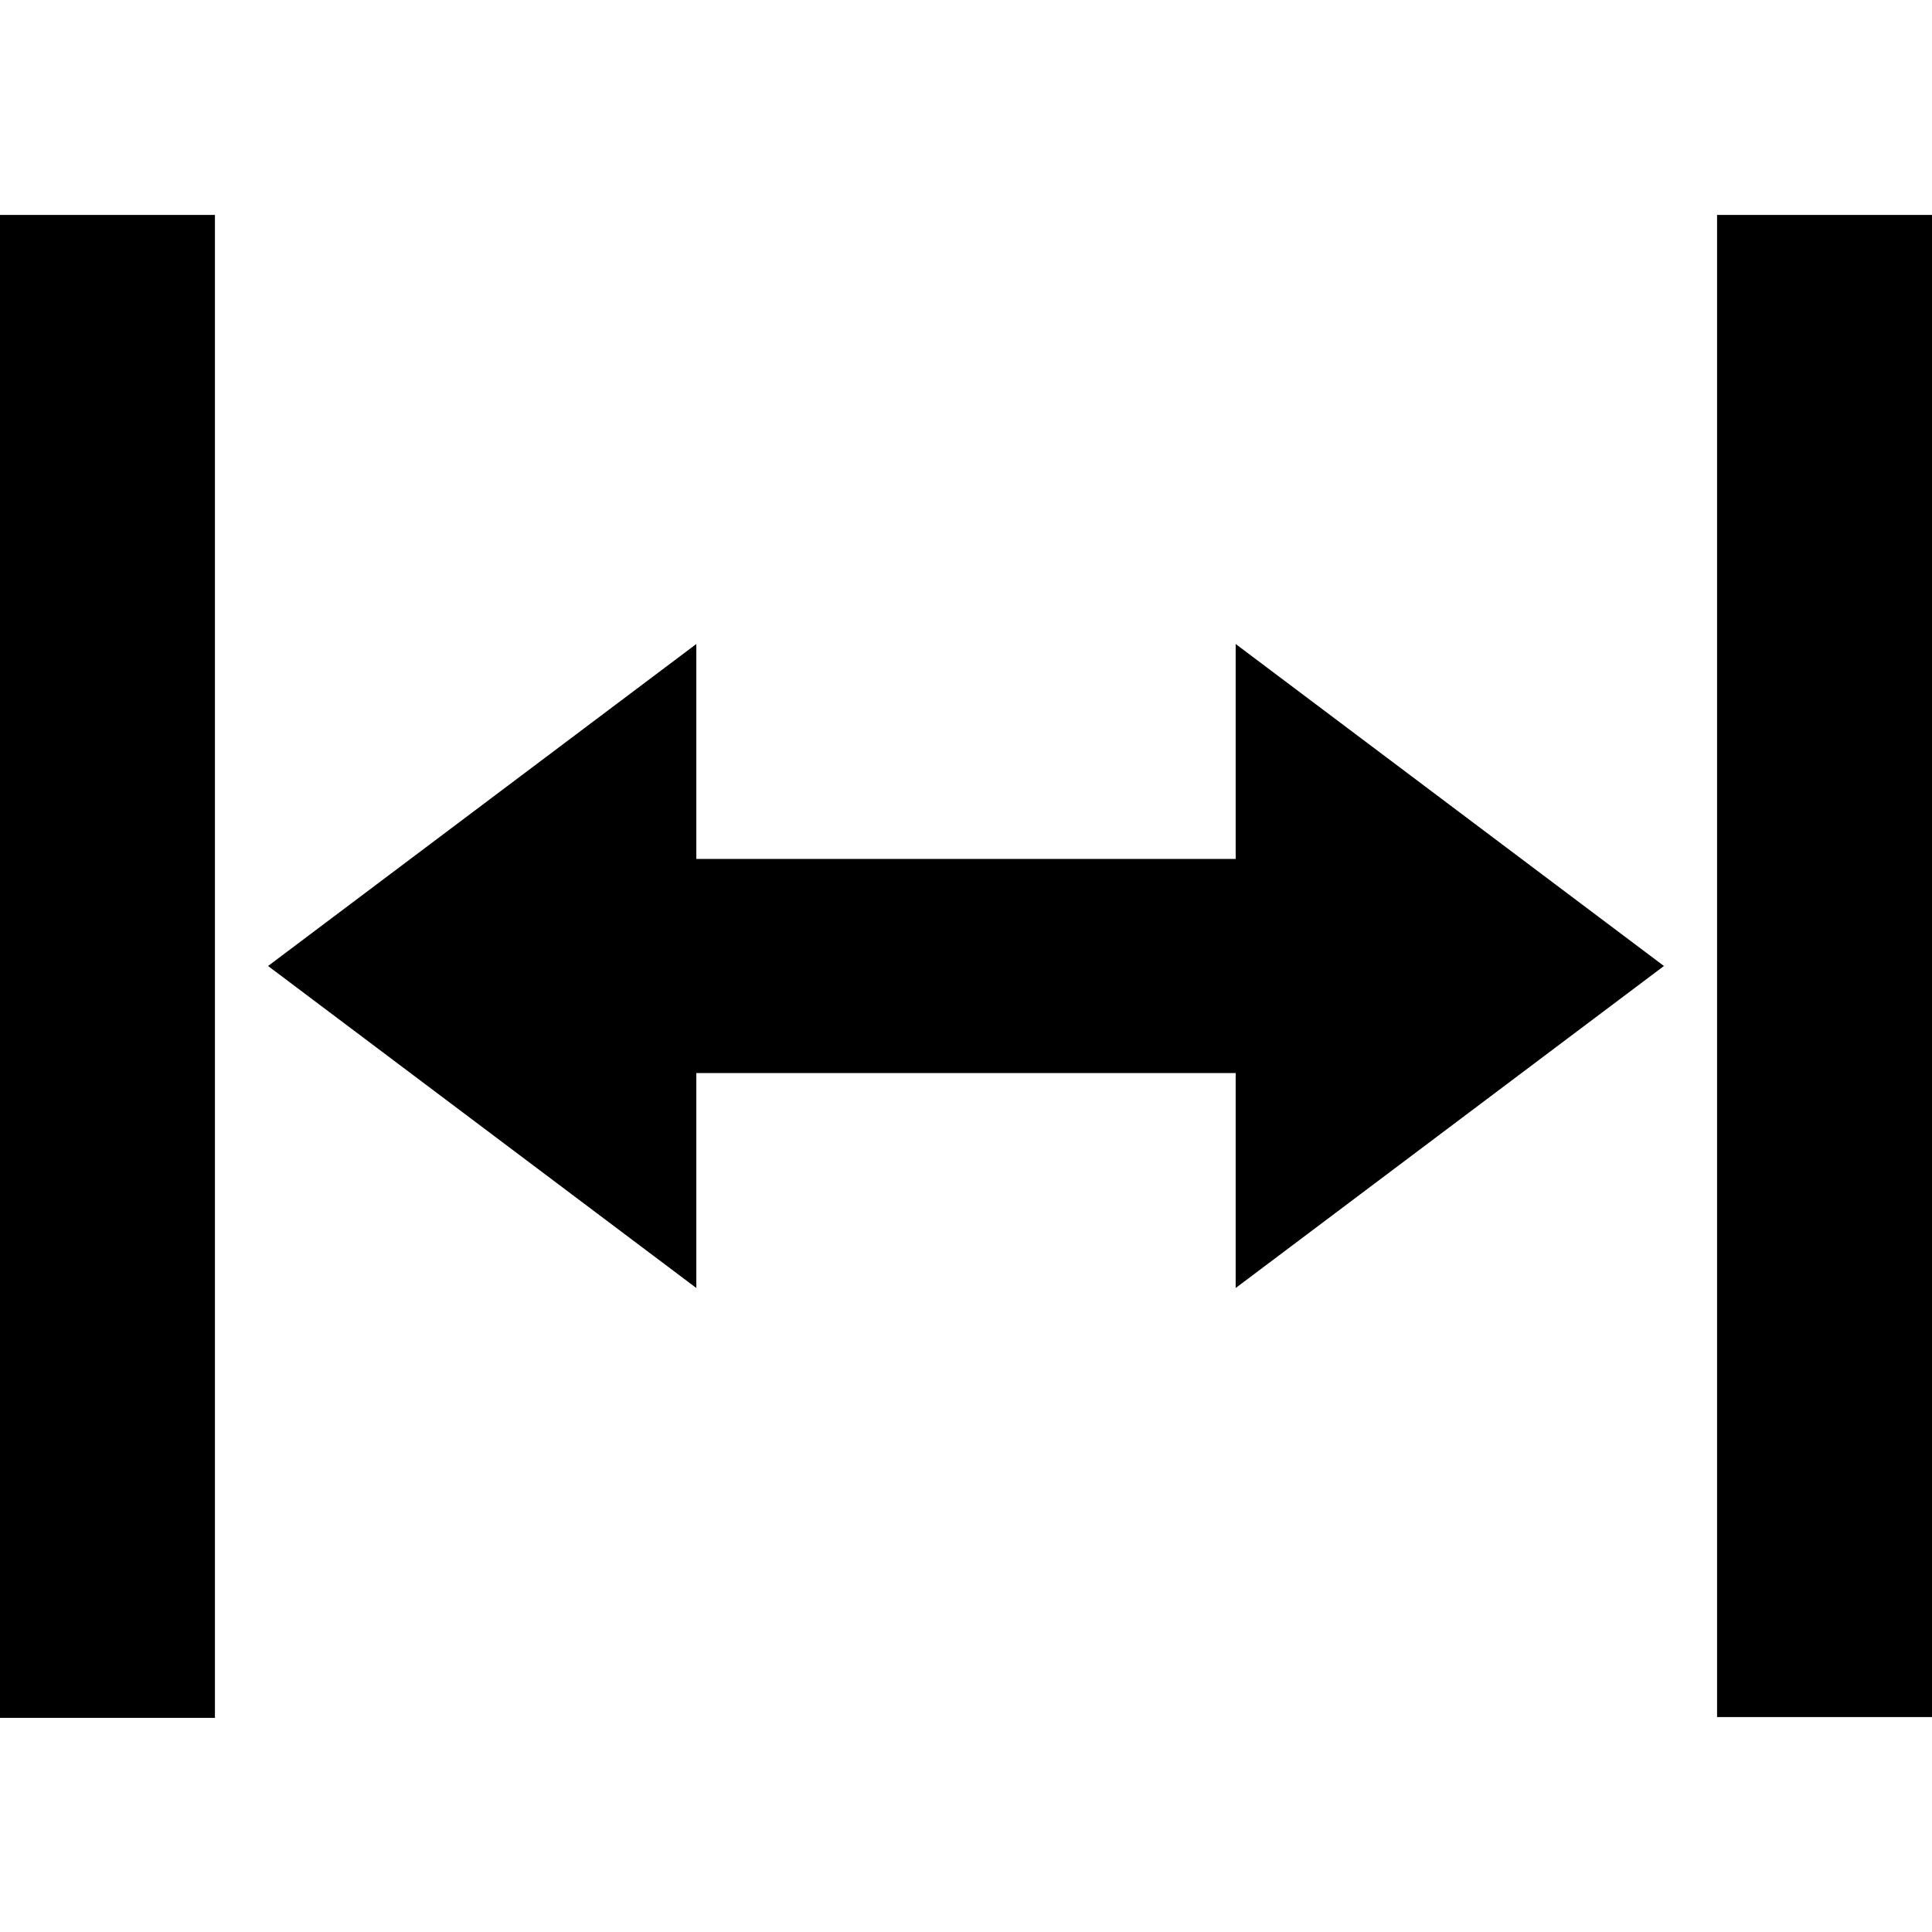
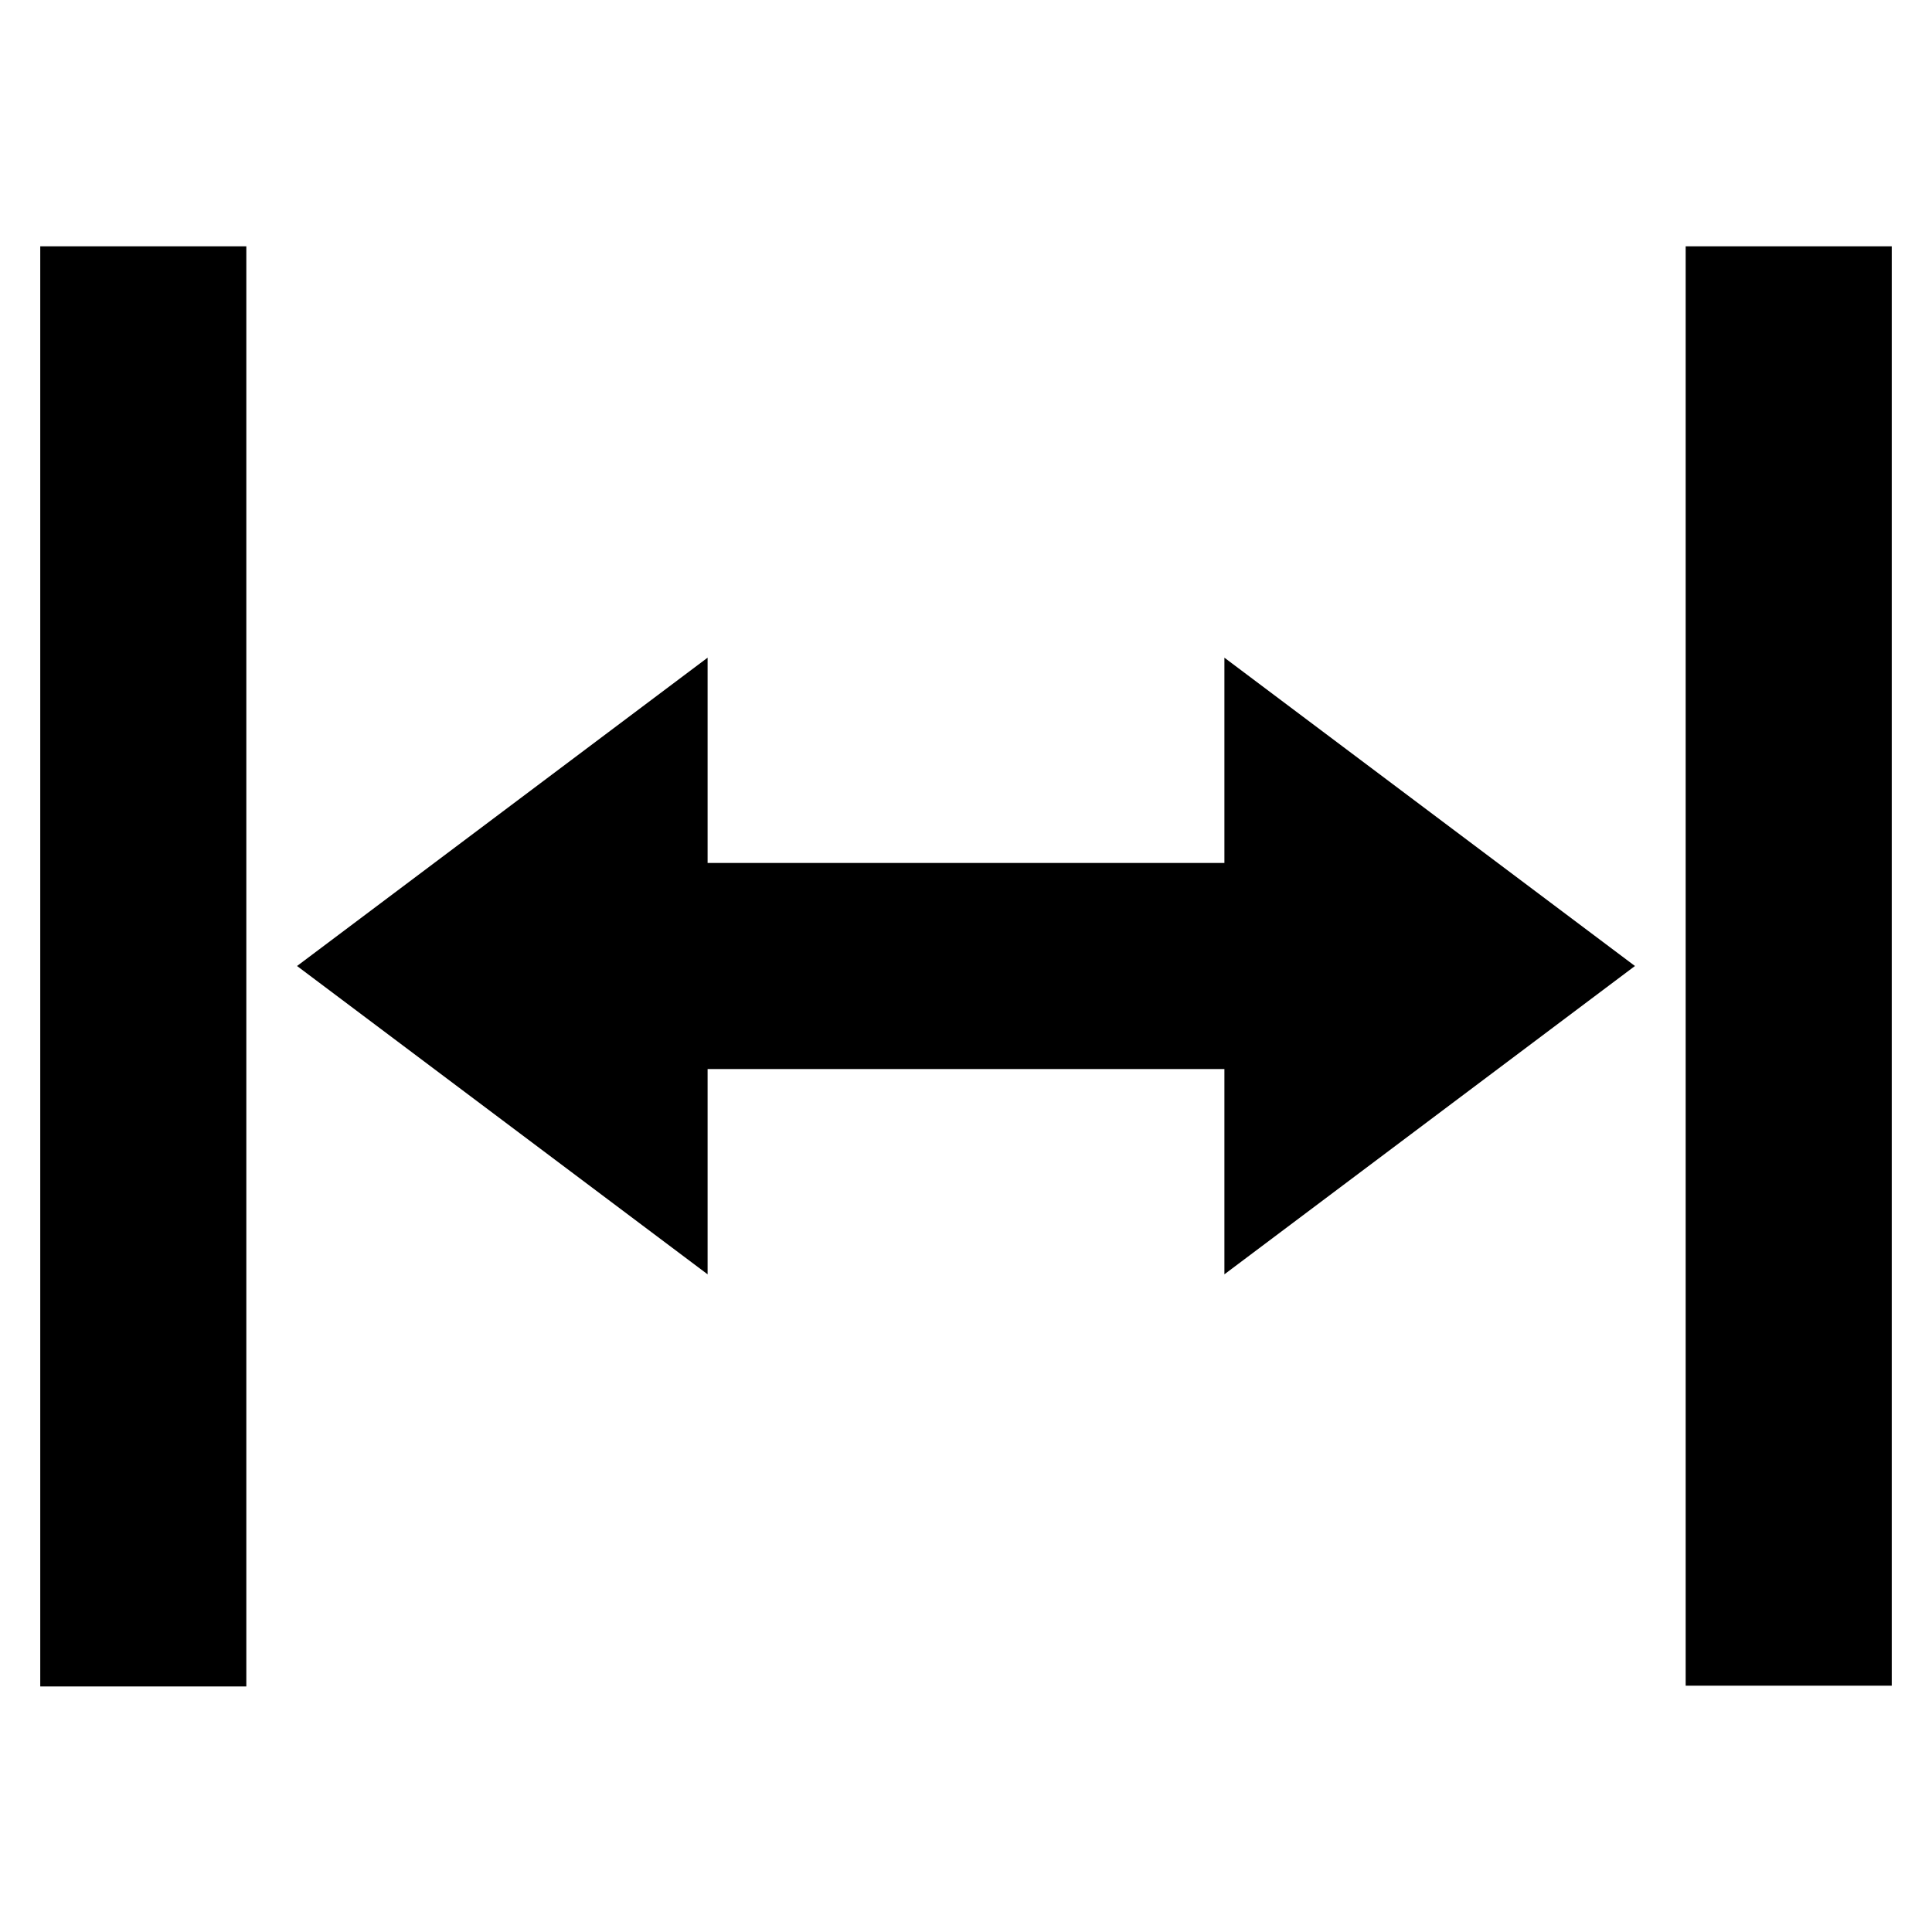
- <svg xmlns="http://www.w3.org/2000/svg" id="bemassung-1" width="24" height="24" viewBox="0 0 24 24">
-   <polygon points="20.67 12 15.35 8 15.35 10.67 8.65 10.67 8.65 8 3.33 12 8.65 16 8.65 13.33 15.35 13.33 15.35 16 20.67 12" />
-   <rect y="2.67" width="2.67" height="18.67" />
-   <path d="M21.33,2.67V21.33H24V2.67Z" />
+ <svg xmlns="http://www.w3.org/2000/svg" width="24" height="24">
+   <path d="M20.31 12l-5.1-3.83v2.55H8.79V8.17L3.69 12l5.1 3.83v-2.55h6.42v2.55l5.1-3.83zM.5 3.06h2.56v17.89H.5zM20.94 3.06v17.88h2.56V3.06z" />
</svg>
